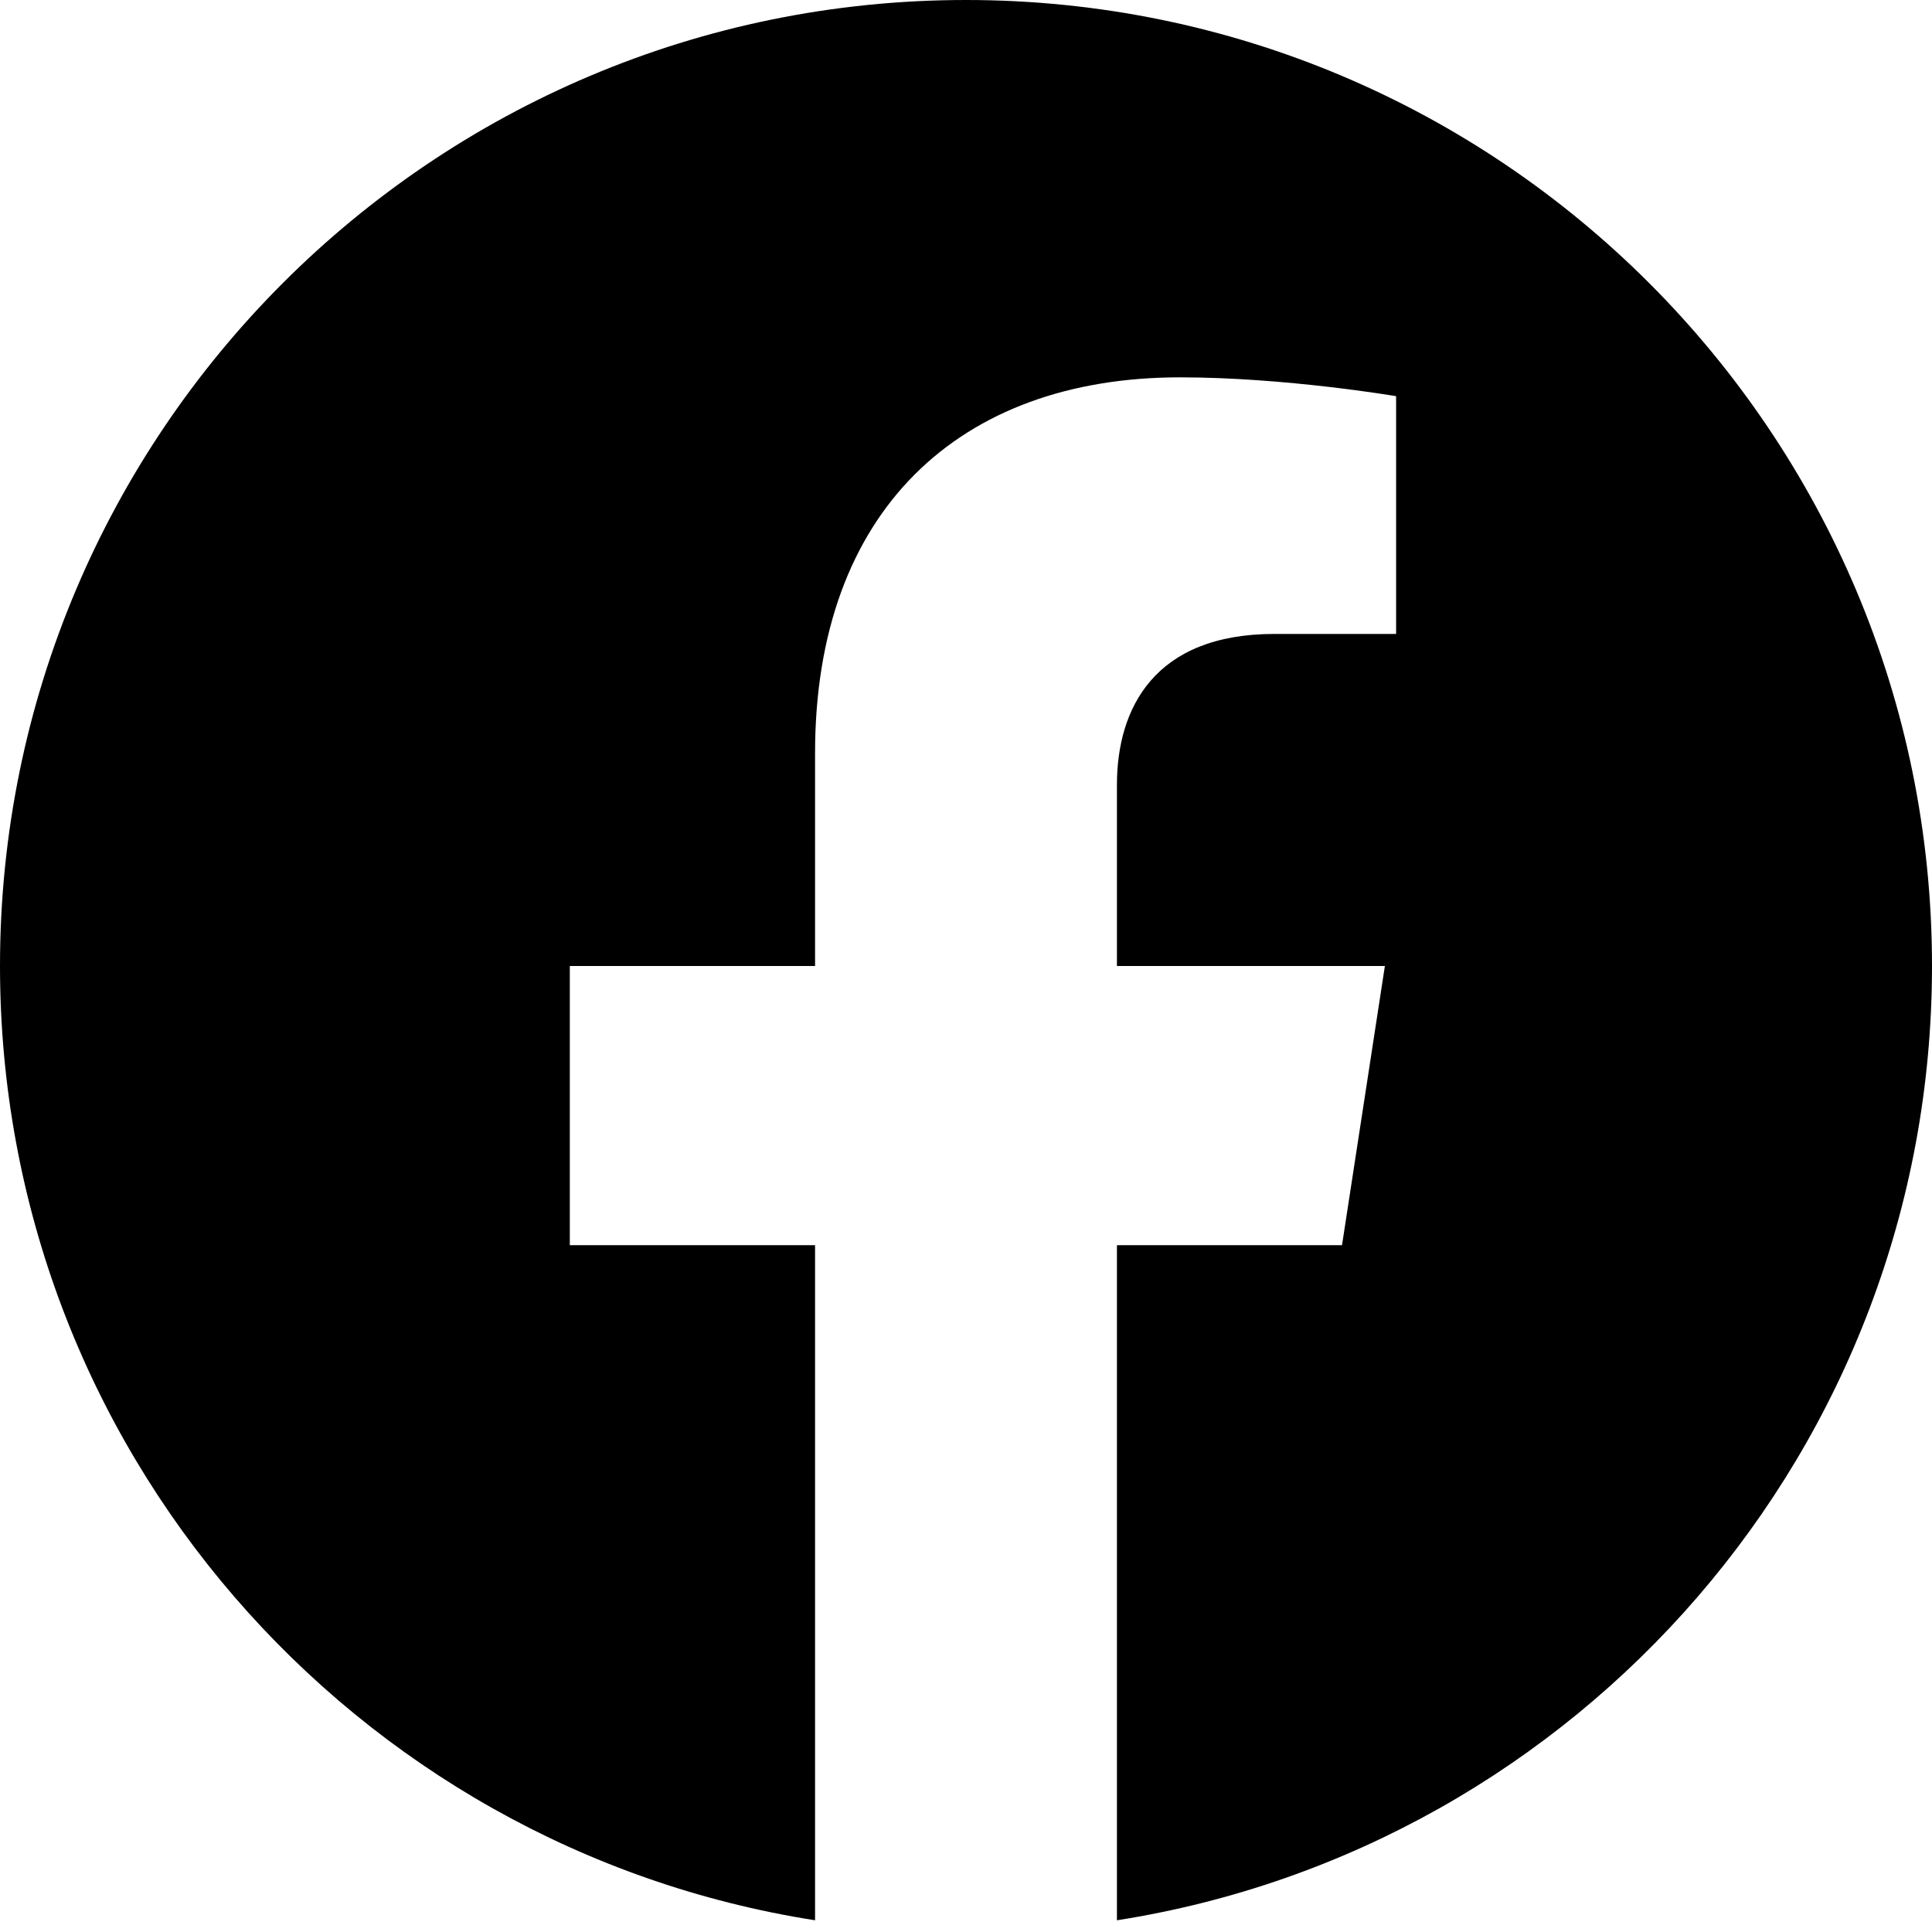
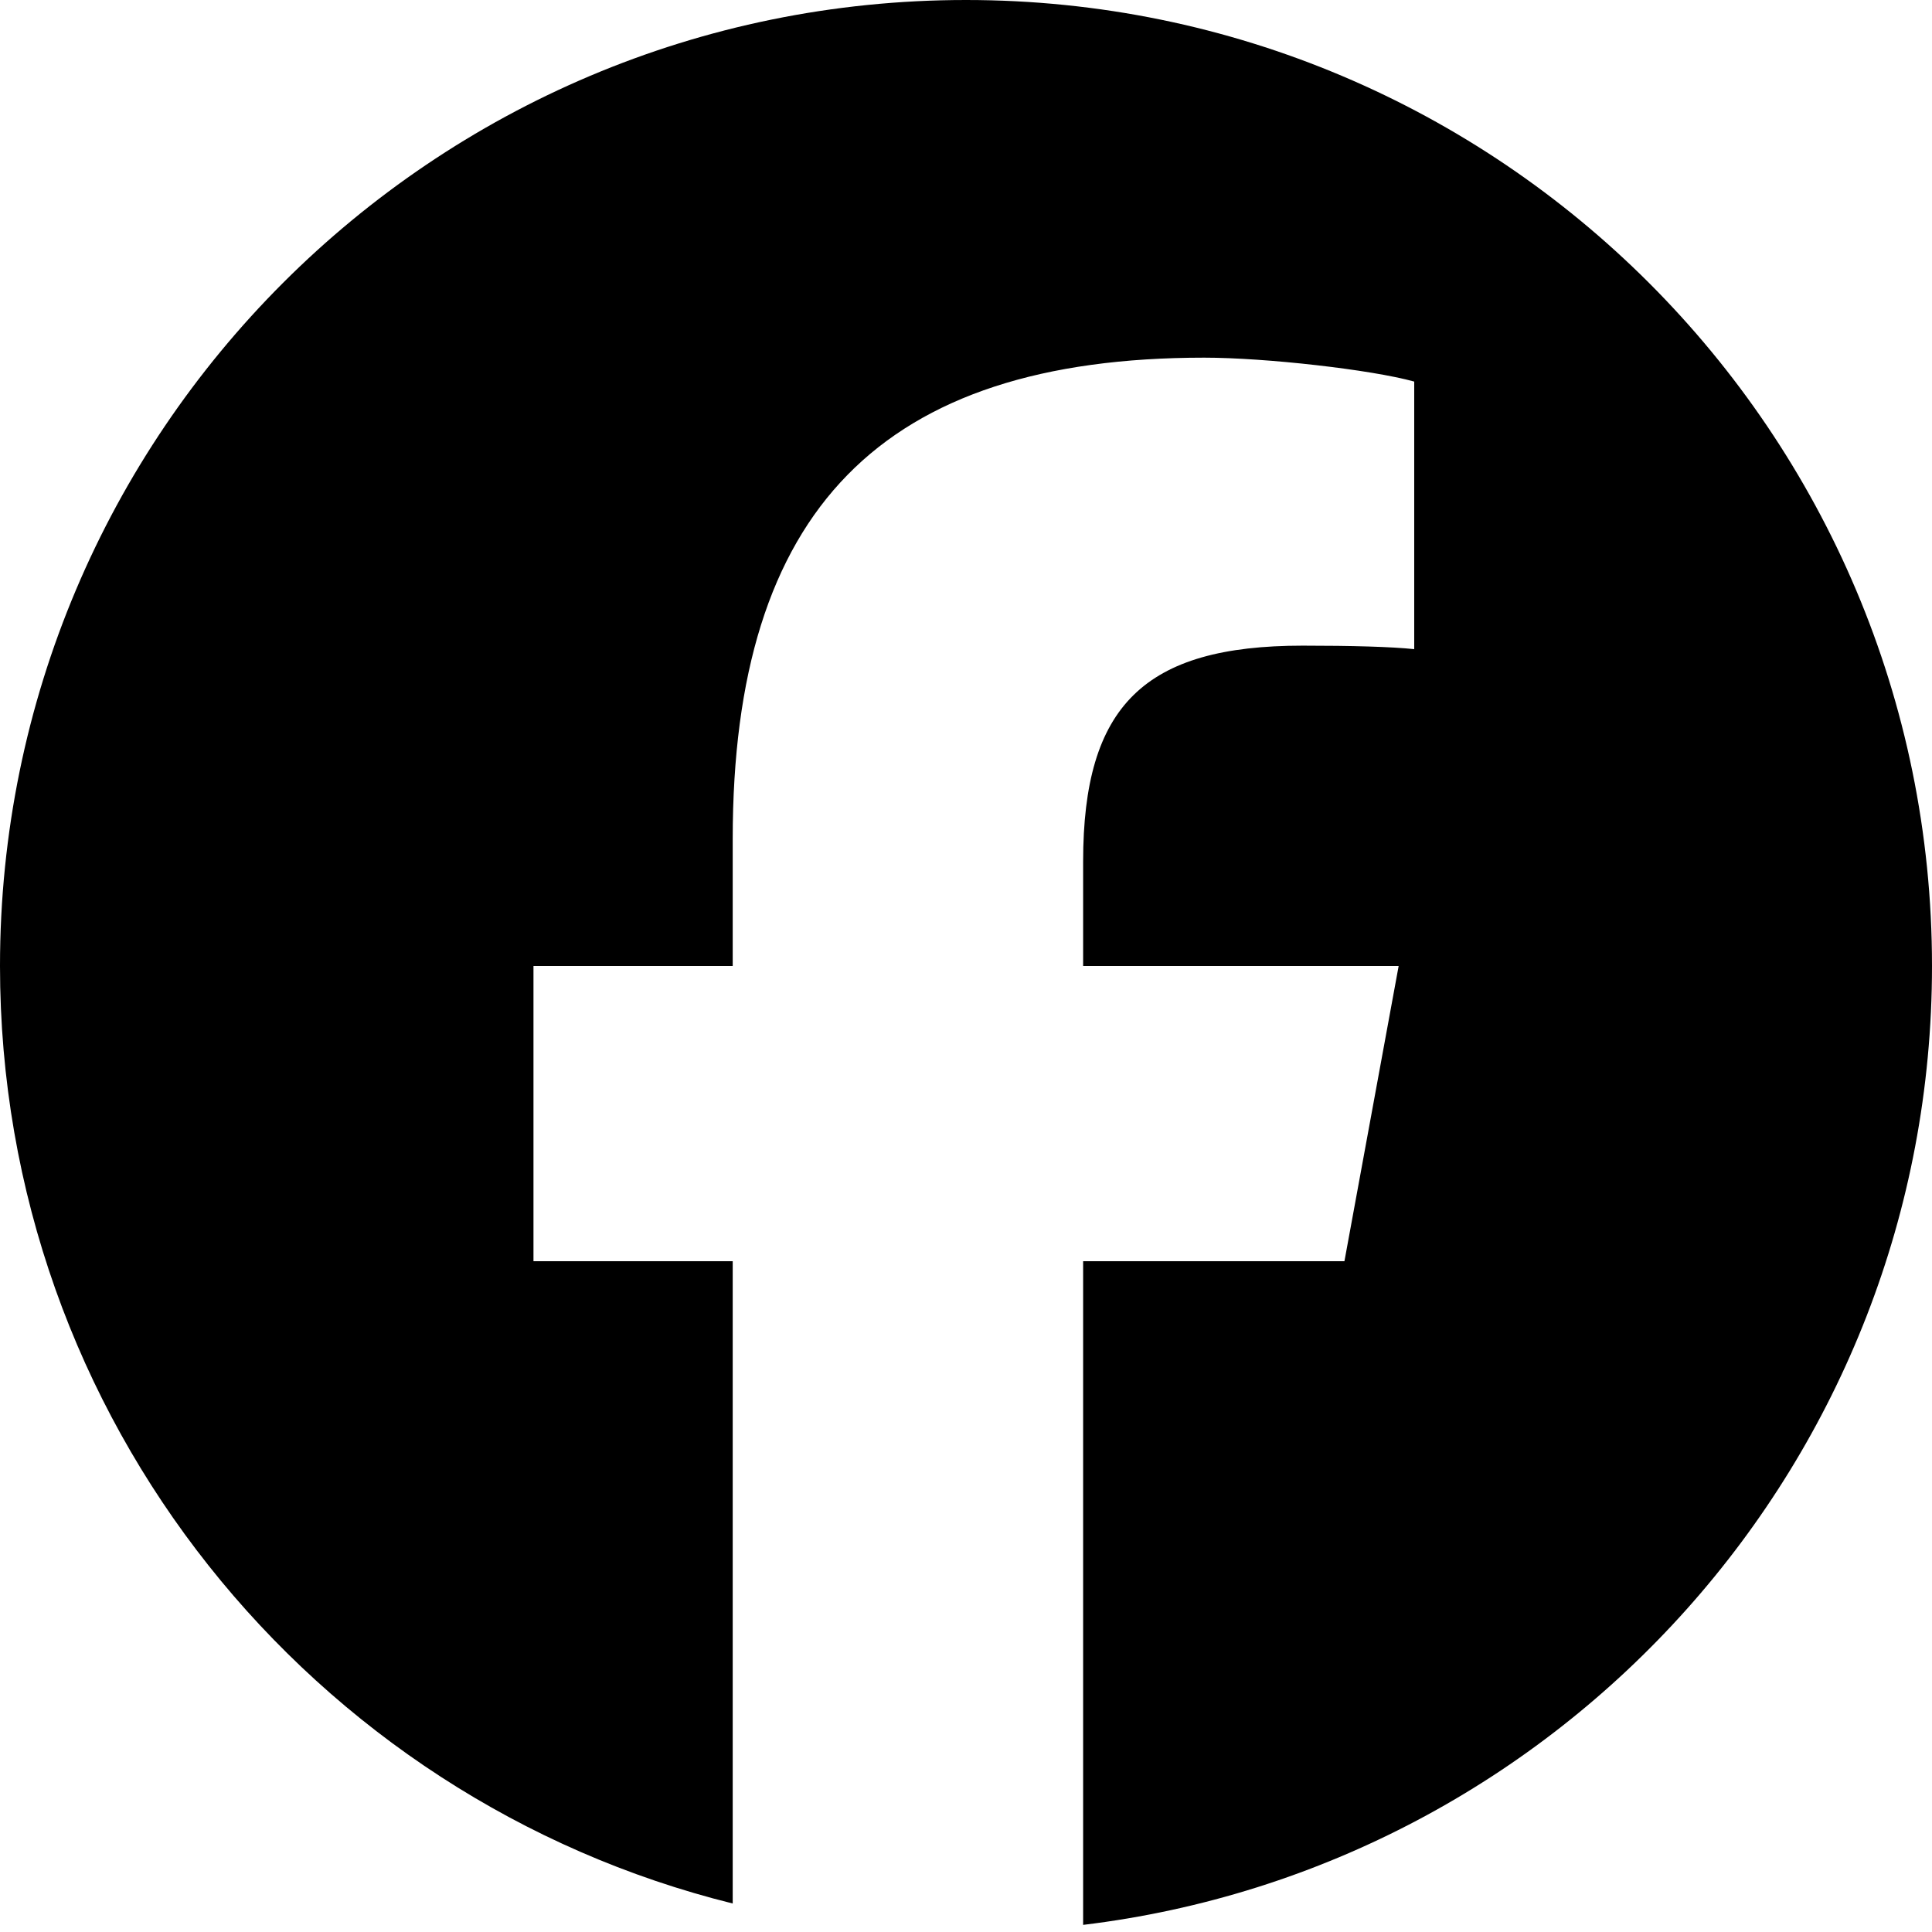
<svg xmlns="http://www.w3.org/2000/svg" viewBox="0 0 16 16" fill="none">
-   <path d="M16 8C16 3.582 12.418 0 8 0C3.582 0 0 3.582 0 8C0 11.993 2.925 15.303 6.75 15.903V10.312H4.719V8H6.75V6.237C6.75 4.232 7.944 3.125 9.772 3.125C10.647 3.125 11.562 3.281 11.562 3.281V5.25H10.554C9.56 5.25 9.25 5.867 9.25 6.499V8H11.469L11.114 10.312H9.25V15.903C13.075 15.303 16 11.993 16 8Z" fill="currentColor" class="icon-dark" />
+   <path d="M16 8C16 3.582 12.418 0 8 0C3.582 0 0 3.582 0 8C0 11.752 2.583 14.9 6.068 15.764V10.445H4.418V8H6.068V6.947C6.068 4.224 7.3 2.962 9.973 2.962C10.48 2.962 11.355 3.061 11.712 3.16V5.376C11.524 5.356 11.195 5.347 10.788 5.347C9.476 5.347 8.97 5.844 8.97 7.135V8H11.583L11.134 10.445H8.97V15.941C12.93 15.463 16 12.09 16 8Z" fill="currentColor" class="icon-dark" />
</svg>
